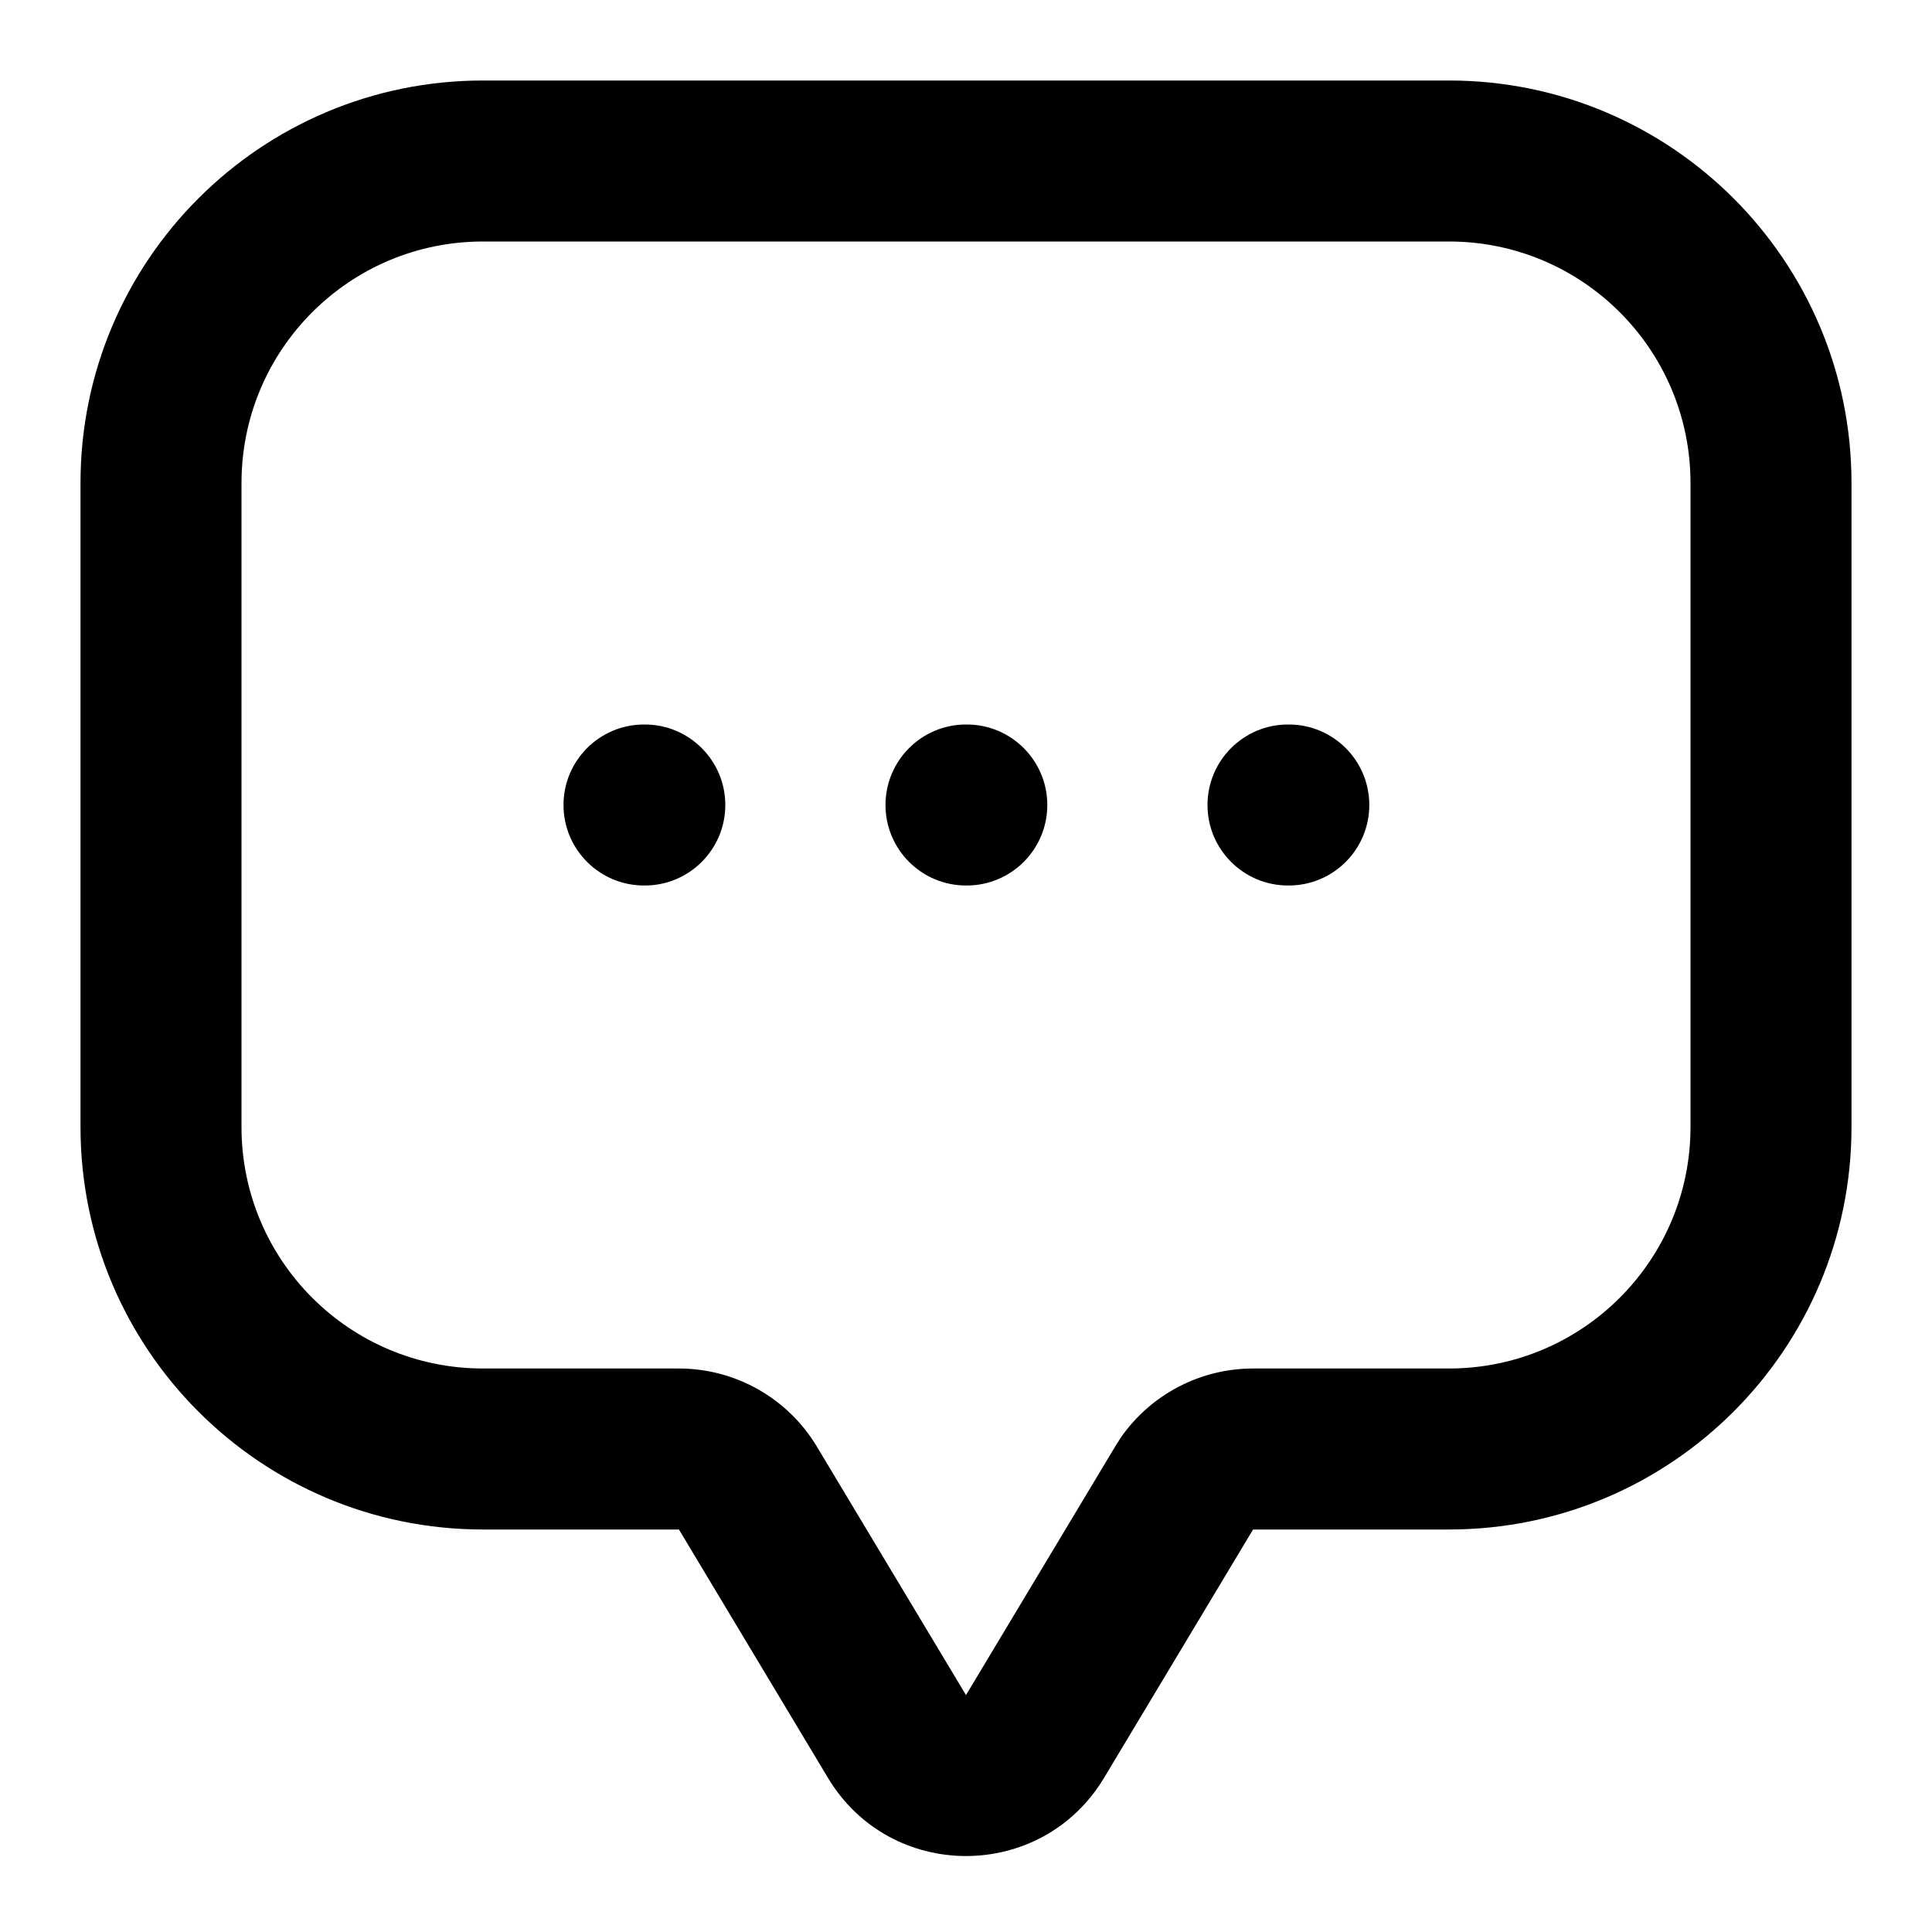
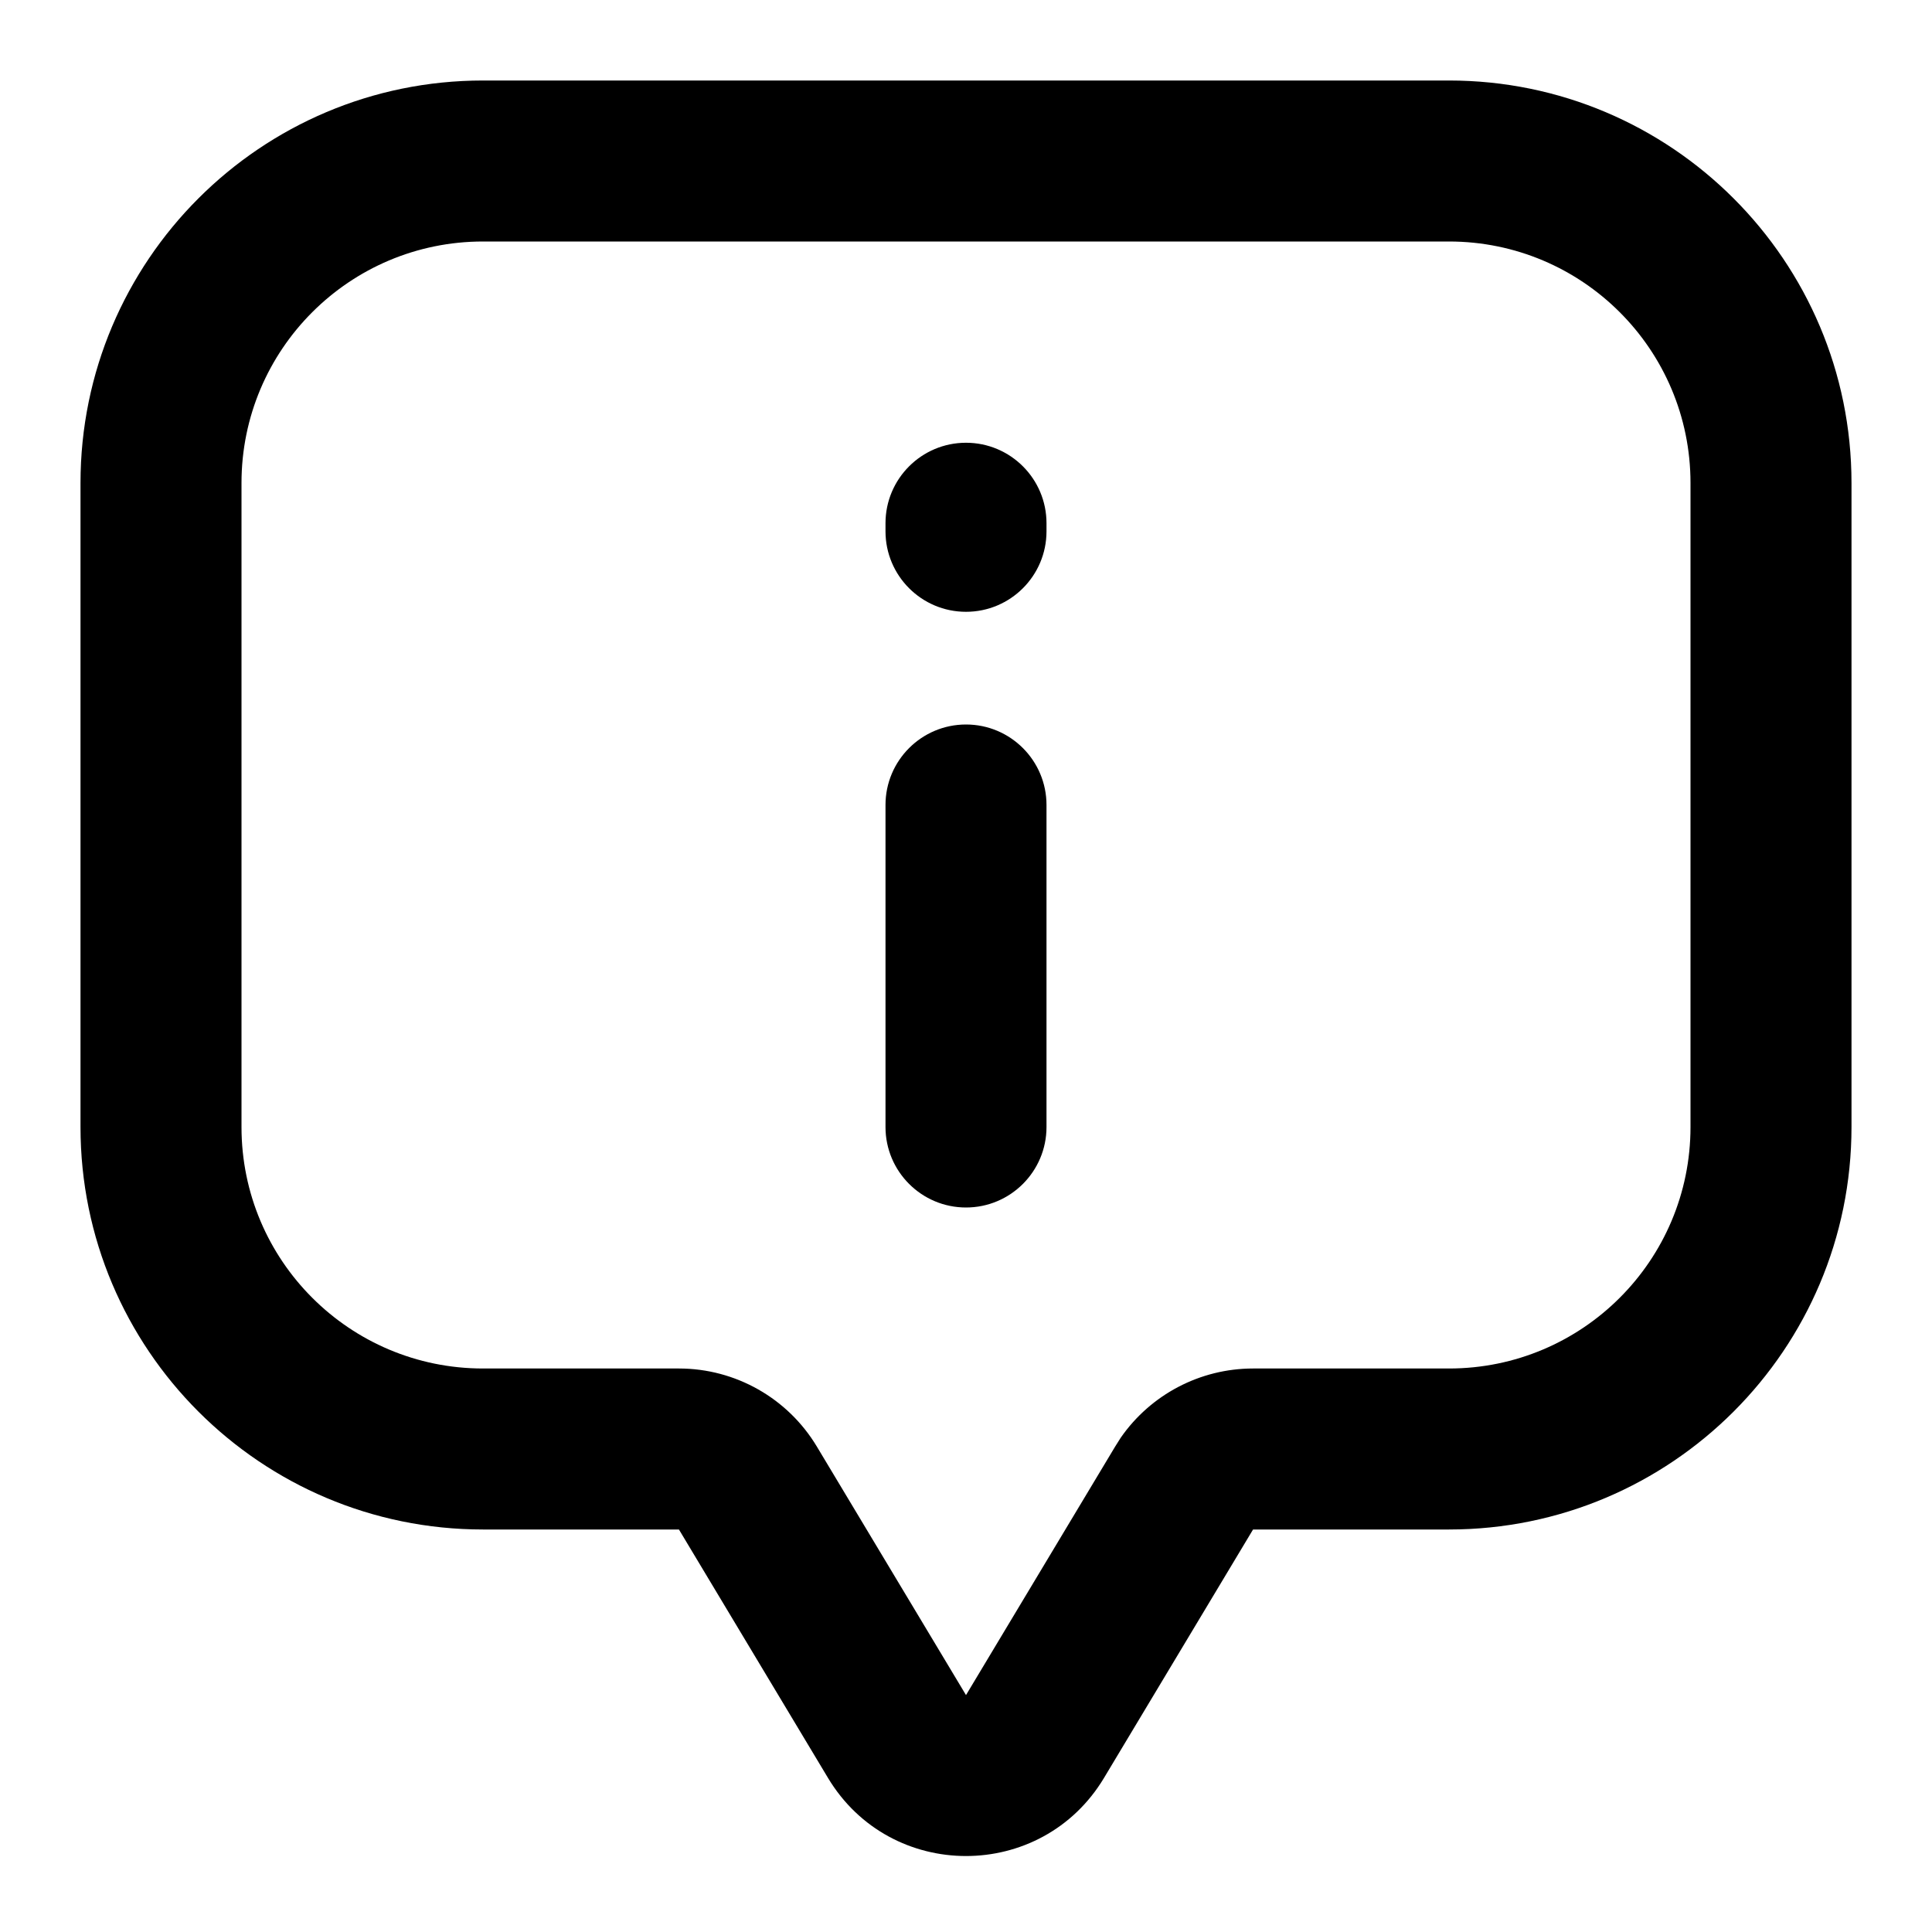
<svg xmlns="http://www.w3.org/2000/svg" width="24" height="24" viewBox="0 0 24 24" fill="none">
-   <path d="M8.01 9C8.562 9 9.01 9.448 9.01 10C9.01 10.552 8.562 11 8.01 11H8C7.448 11 7 10.552 7 10C7 9.448 7.448 9 8 9H8.01Z" fill="#000" />
-   <path d="M12.01 9C12.562 9 13.01 9.448 13.01 10C13.01 10.552 12.562 11 12.01 11H12C11.448 11 11 10.552 11 10C11 9.448 11.448 9 12 9H12.01Z" fill="#000" />
-   <path d="M16.01 9C16.562 9 17.01 9.448 17.01 10C17.01 10.552 16.562 11 16.01 11H16C15.448 11 15 10.552 15 10C15 9.448 15.448 9 16 9H16.01Z" fill="#000" />
+   <path d="M12 9C12.552 9 13 9.448 13 10V14C13 14.552 12.552 15 12 15C11.448 15 11 14.552 11 14V10C11 9.448 11.448 9 12 9Z" fill="#000" />
+   <path d="M12 5.5C12.552 5.5 13 5.948 13 6.5V6.6C13 7.152 12.552 7.6 12 7.6C11.448 7.6 11 7.152 11 6.6V6.5C11 5.948 11.448 5.5 12 5.5Z" fill="#000" />
  <path fill-rule="evenodd" clip-rule="evenodd" d="M18 1C20.761 1 23 3.239 23 6V14C23 16.761 20.761 19 18 19H15.566L13.715 22.085C12.938 23.38 11.062 23.38 10.285 22.085L8.434 19H6C3.239 19 1 16.761 1 14V6C1 3.239 3.239 1 6 1H18ZM6 3C4.343 3 3 4.343 3 6V14C3 15.657 4.343 17 6 17H8.434C9.136 17 9.787 17.369 10.148 17.971L12 21.057L13.852 17.971L13.922 17.86C14.294 17.324 14.908 17 15.566 17H18C19.657 17 21 15.657 21 14V6C21 4.343 19.657 3 18 3H6Z" fill="#000" />
</svg>
